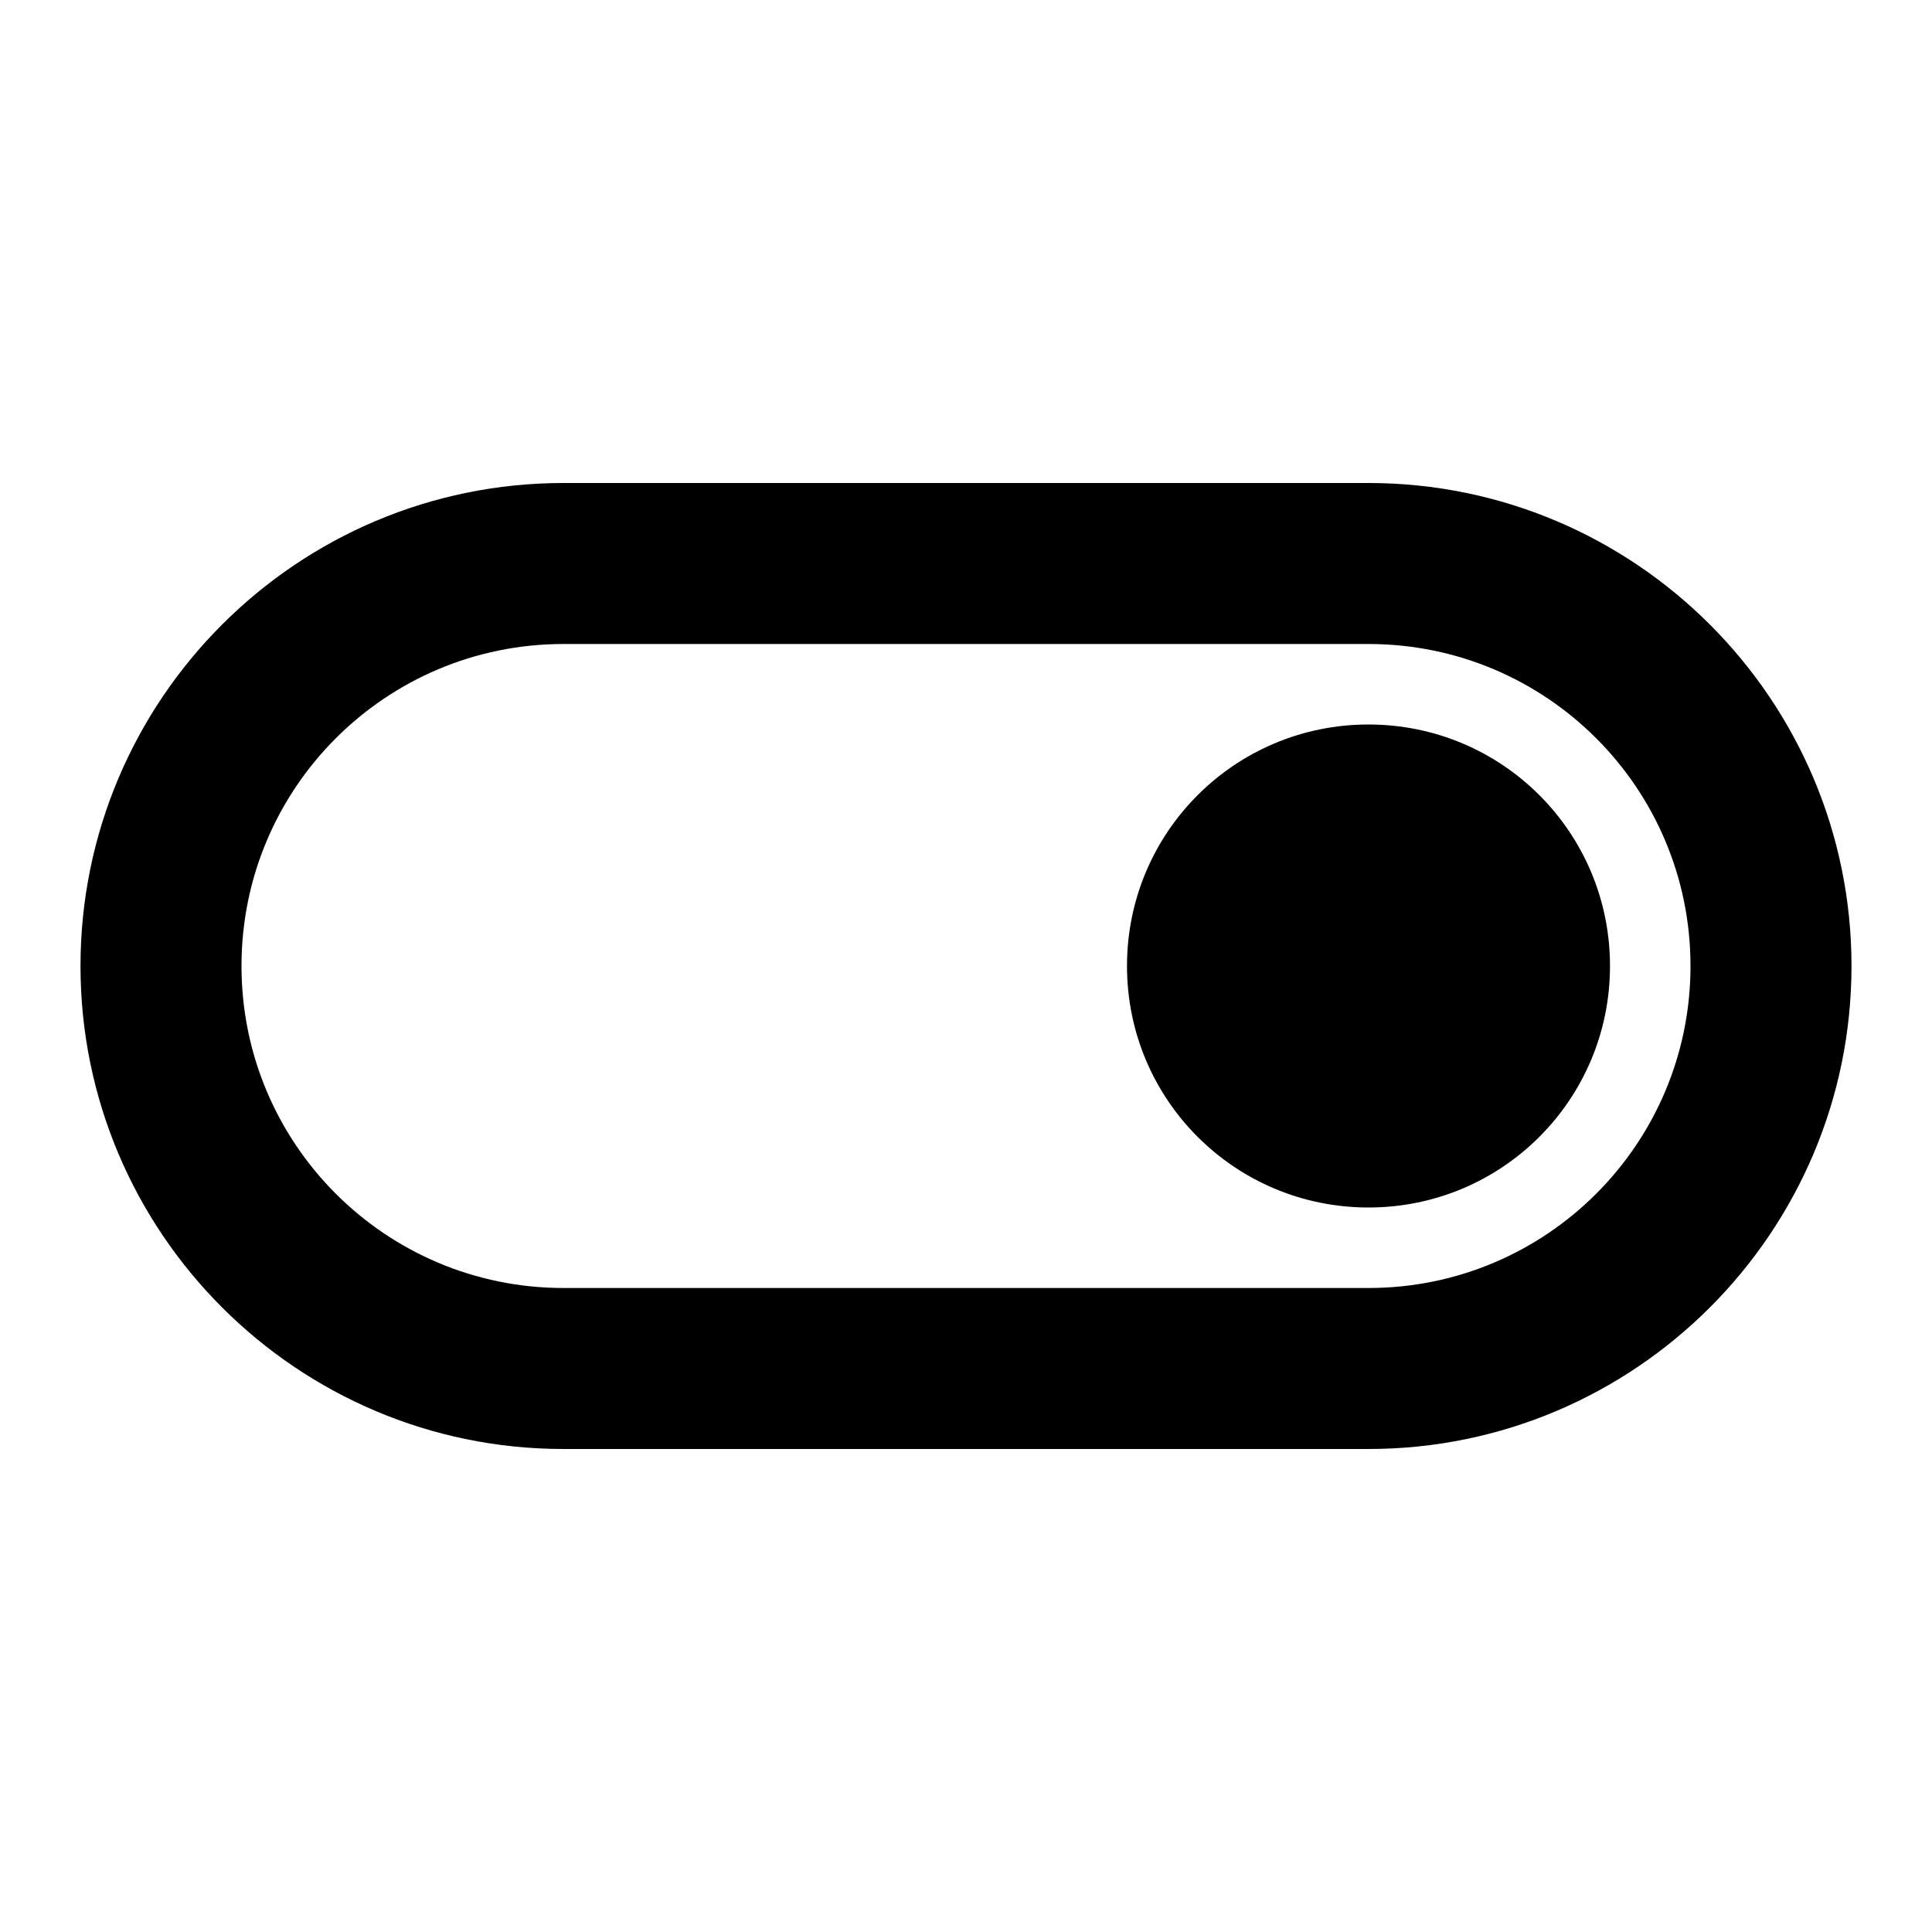
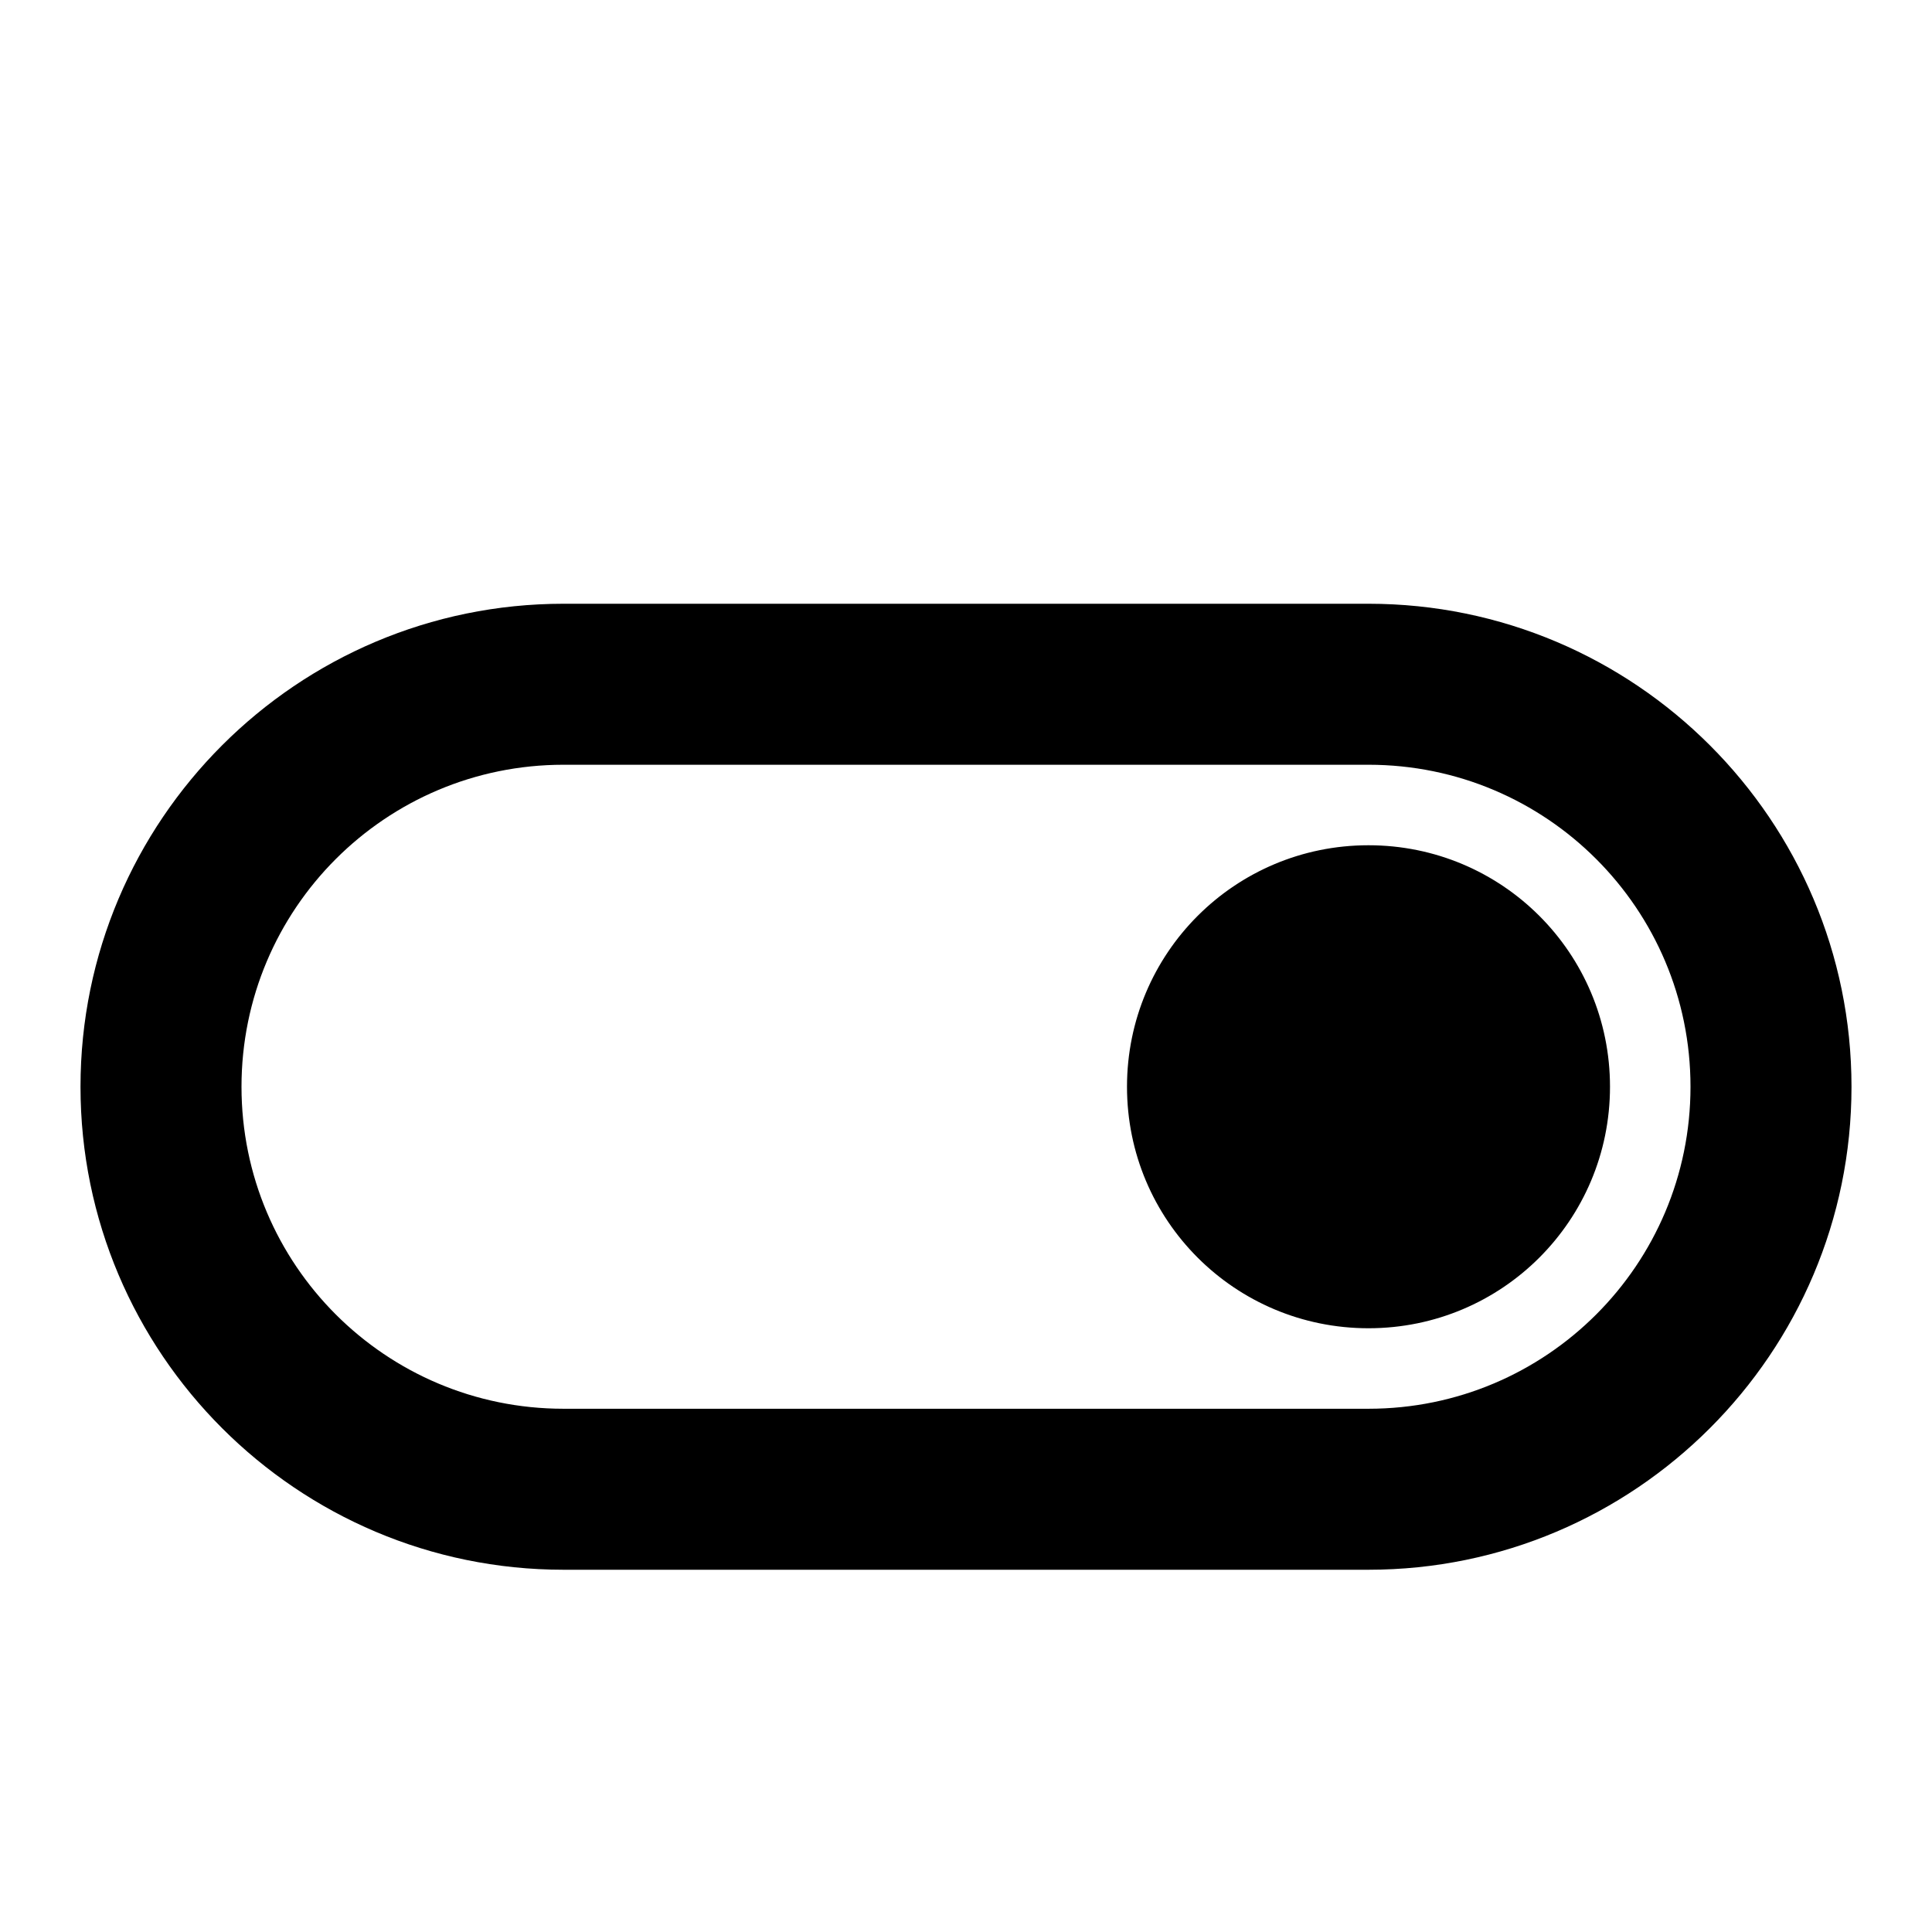
- <svg xmlns="http://www.w3.org/2000/svg" height="24px" viewBox="0 0 24 24" width="24px" fill="#000000">
+ <svg xmlns="http://www.w3.org/2000/svg" height="24px" viewBox="0 0 24 21" width="24px" fill="#000000">
  <path d="M0 0h24v24H0z" fill="none" />
  <path d="M17 6H7c-3.31 0-6 2.69-6 6s2.69 6 6 6h10c3.31 0 6-2.69 6-6s-2.69-6-6-6zm0 10H7c-2.21 0-4-1.79-4-4s1.79-4 4-4h10c2.21 0 4 1.79 4 4s-1.79 4-4 4zm0-7c-1.66 0-3 1.34-3 3s1.34 3 3 3 3-1.34 3-3-1.34-3-3-3z" />
</svg>
